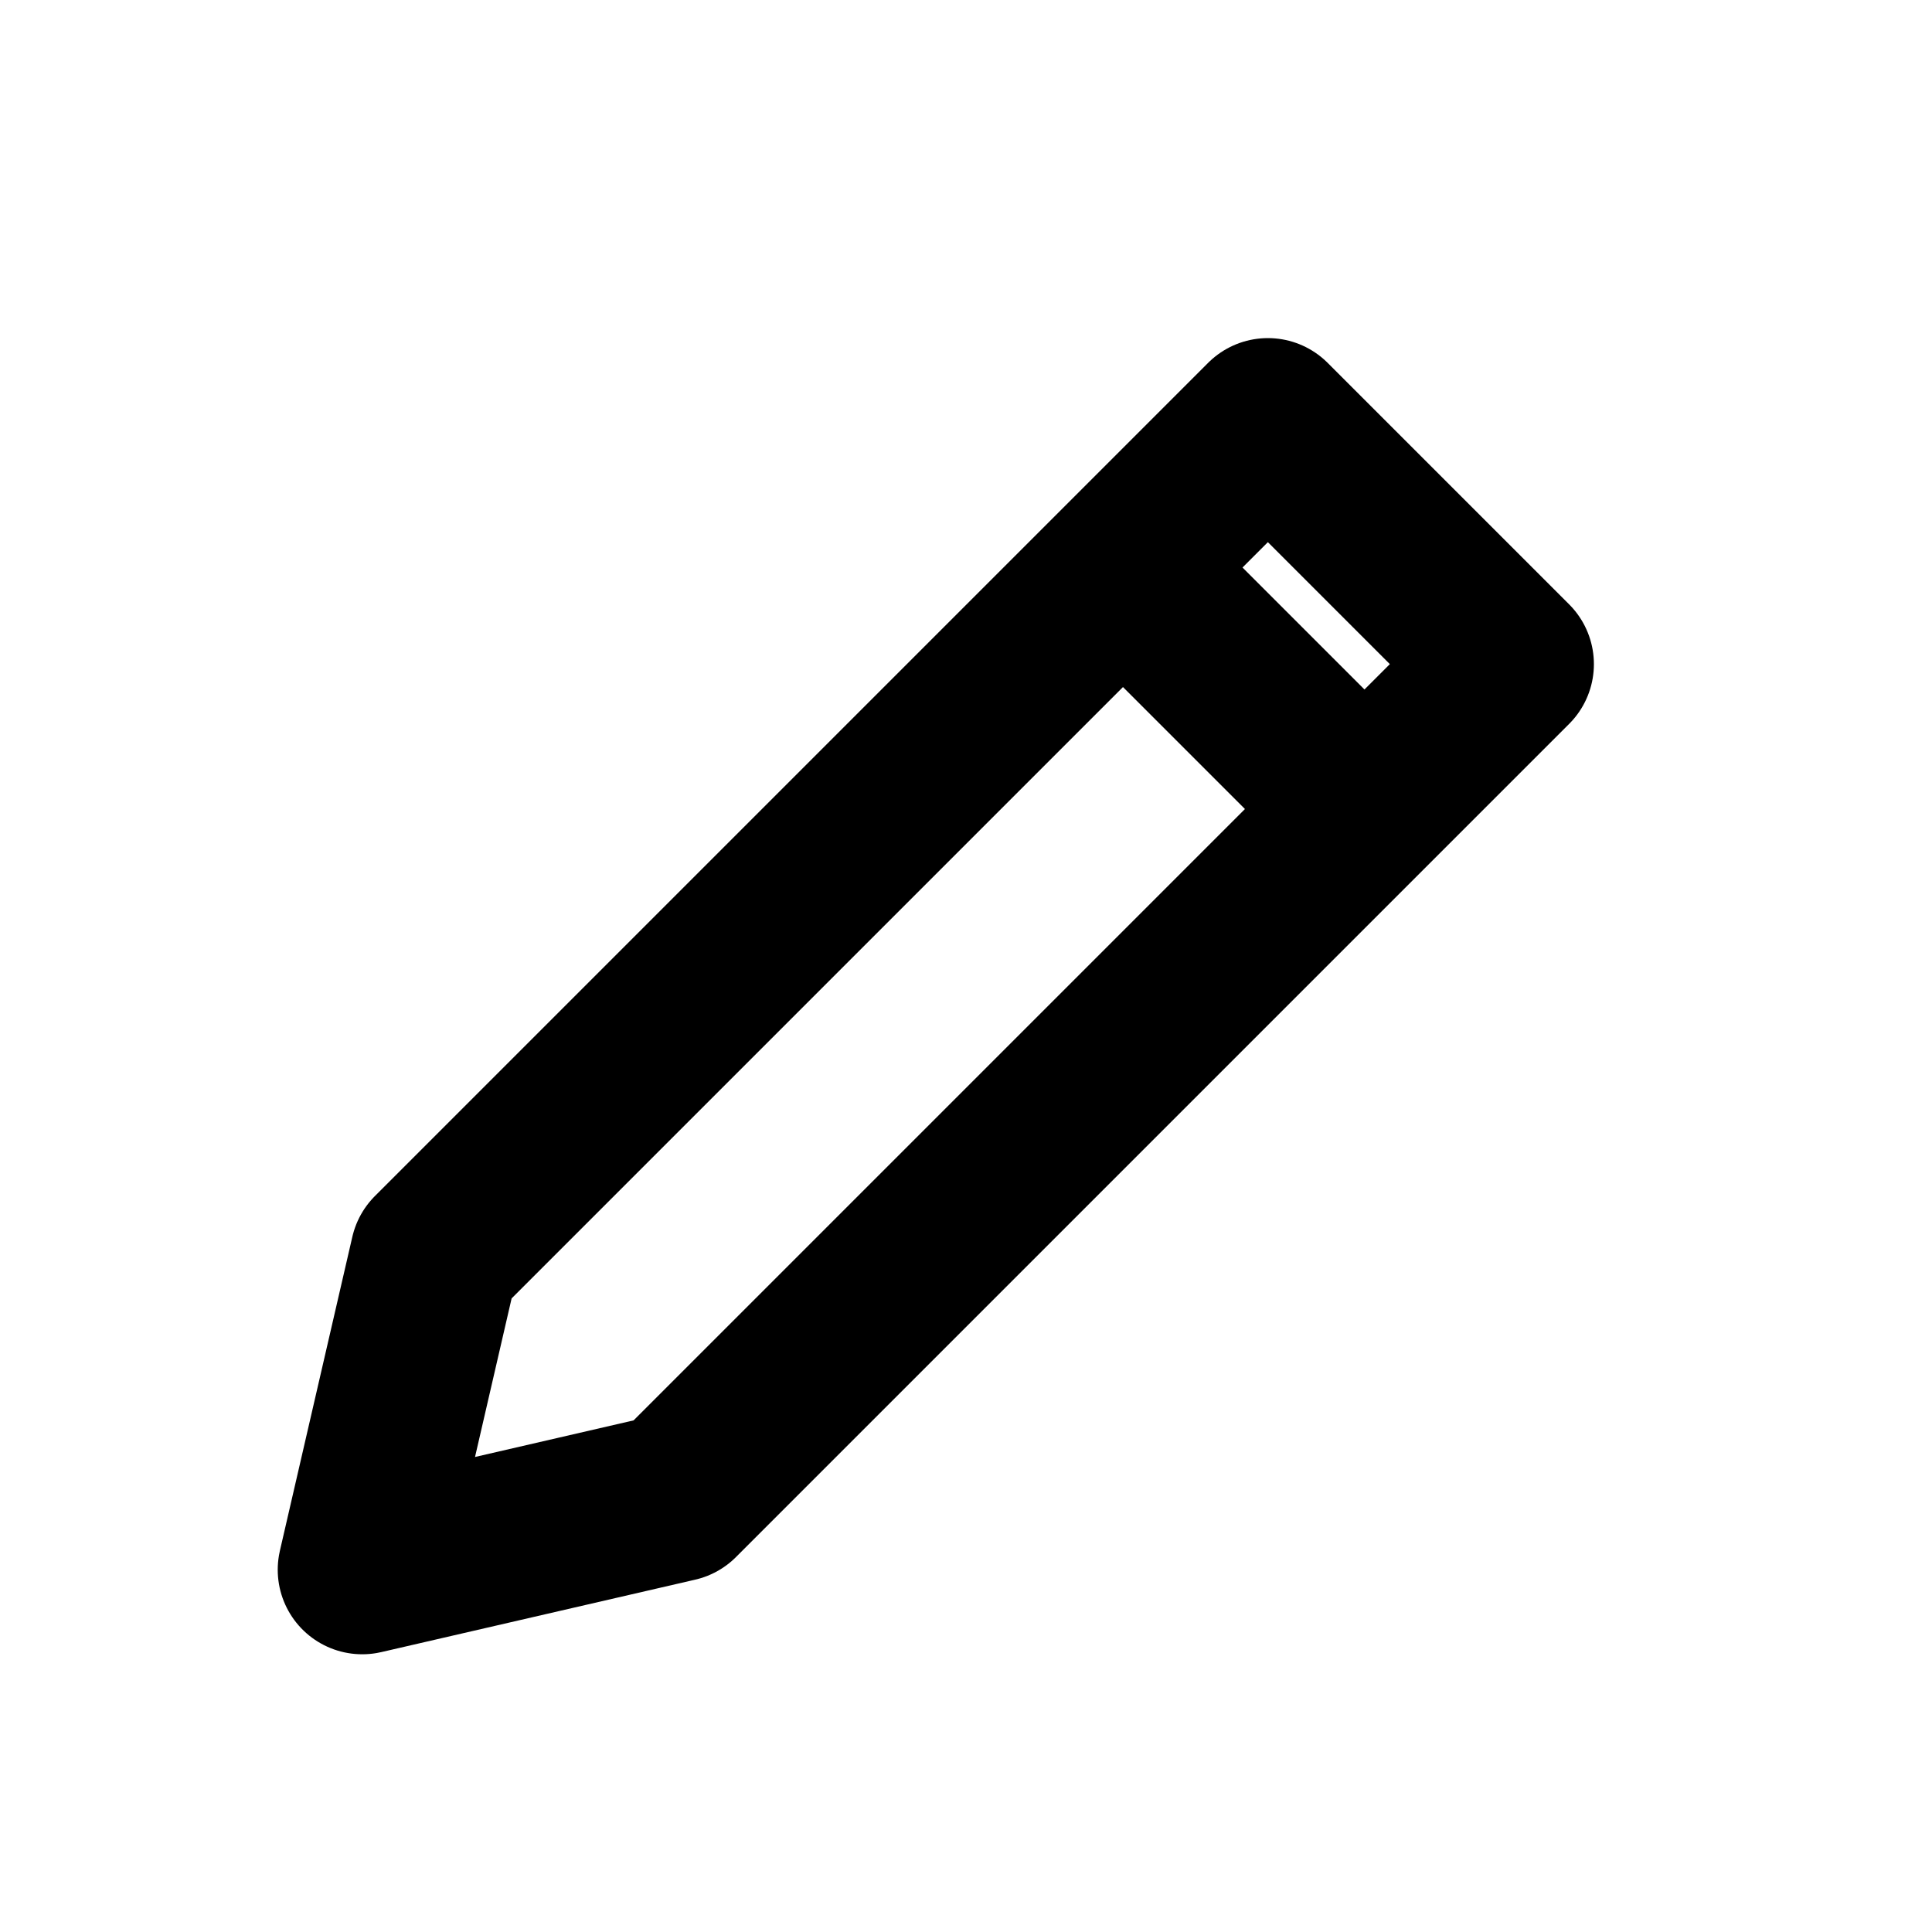
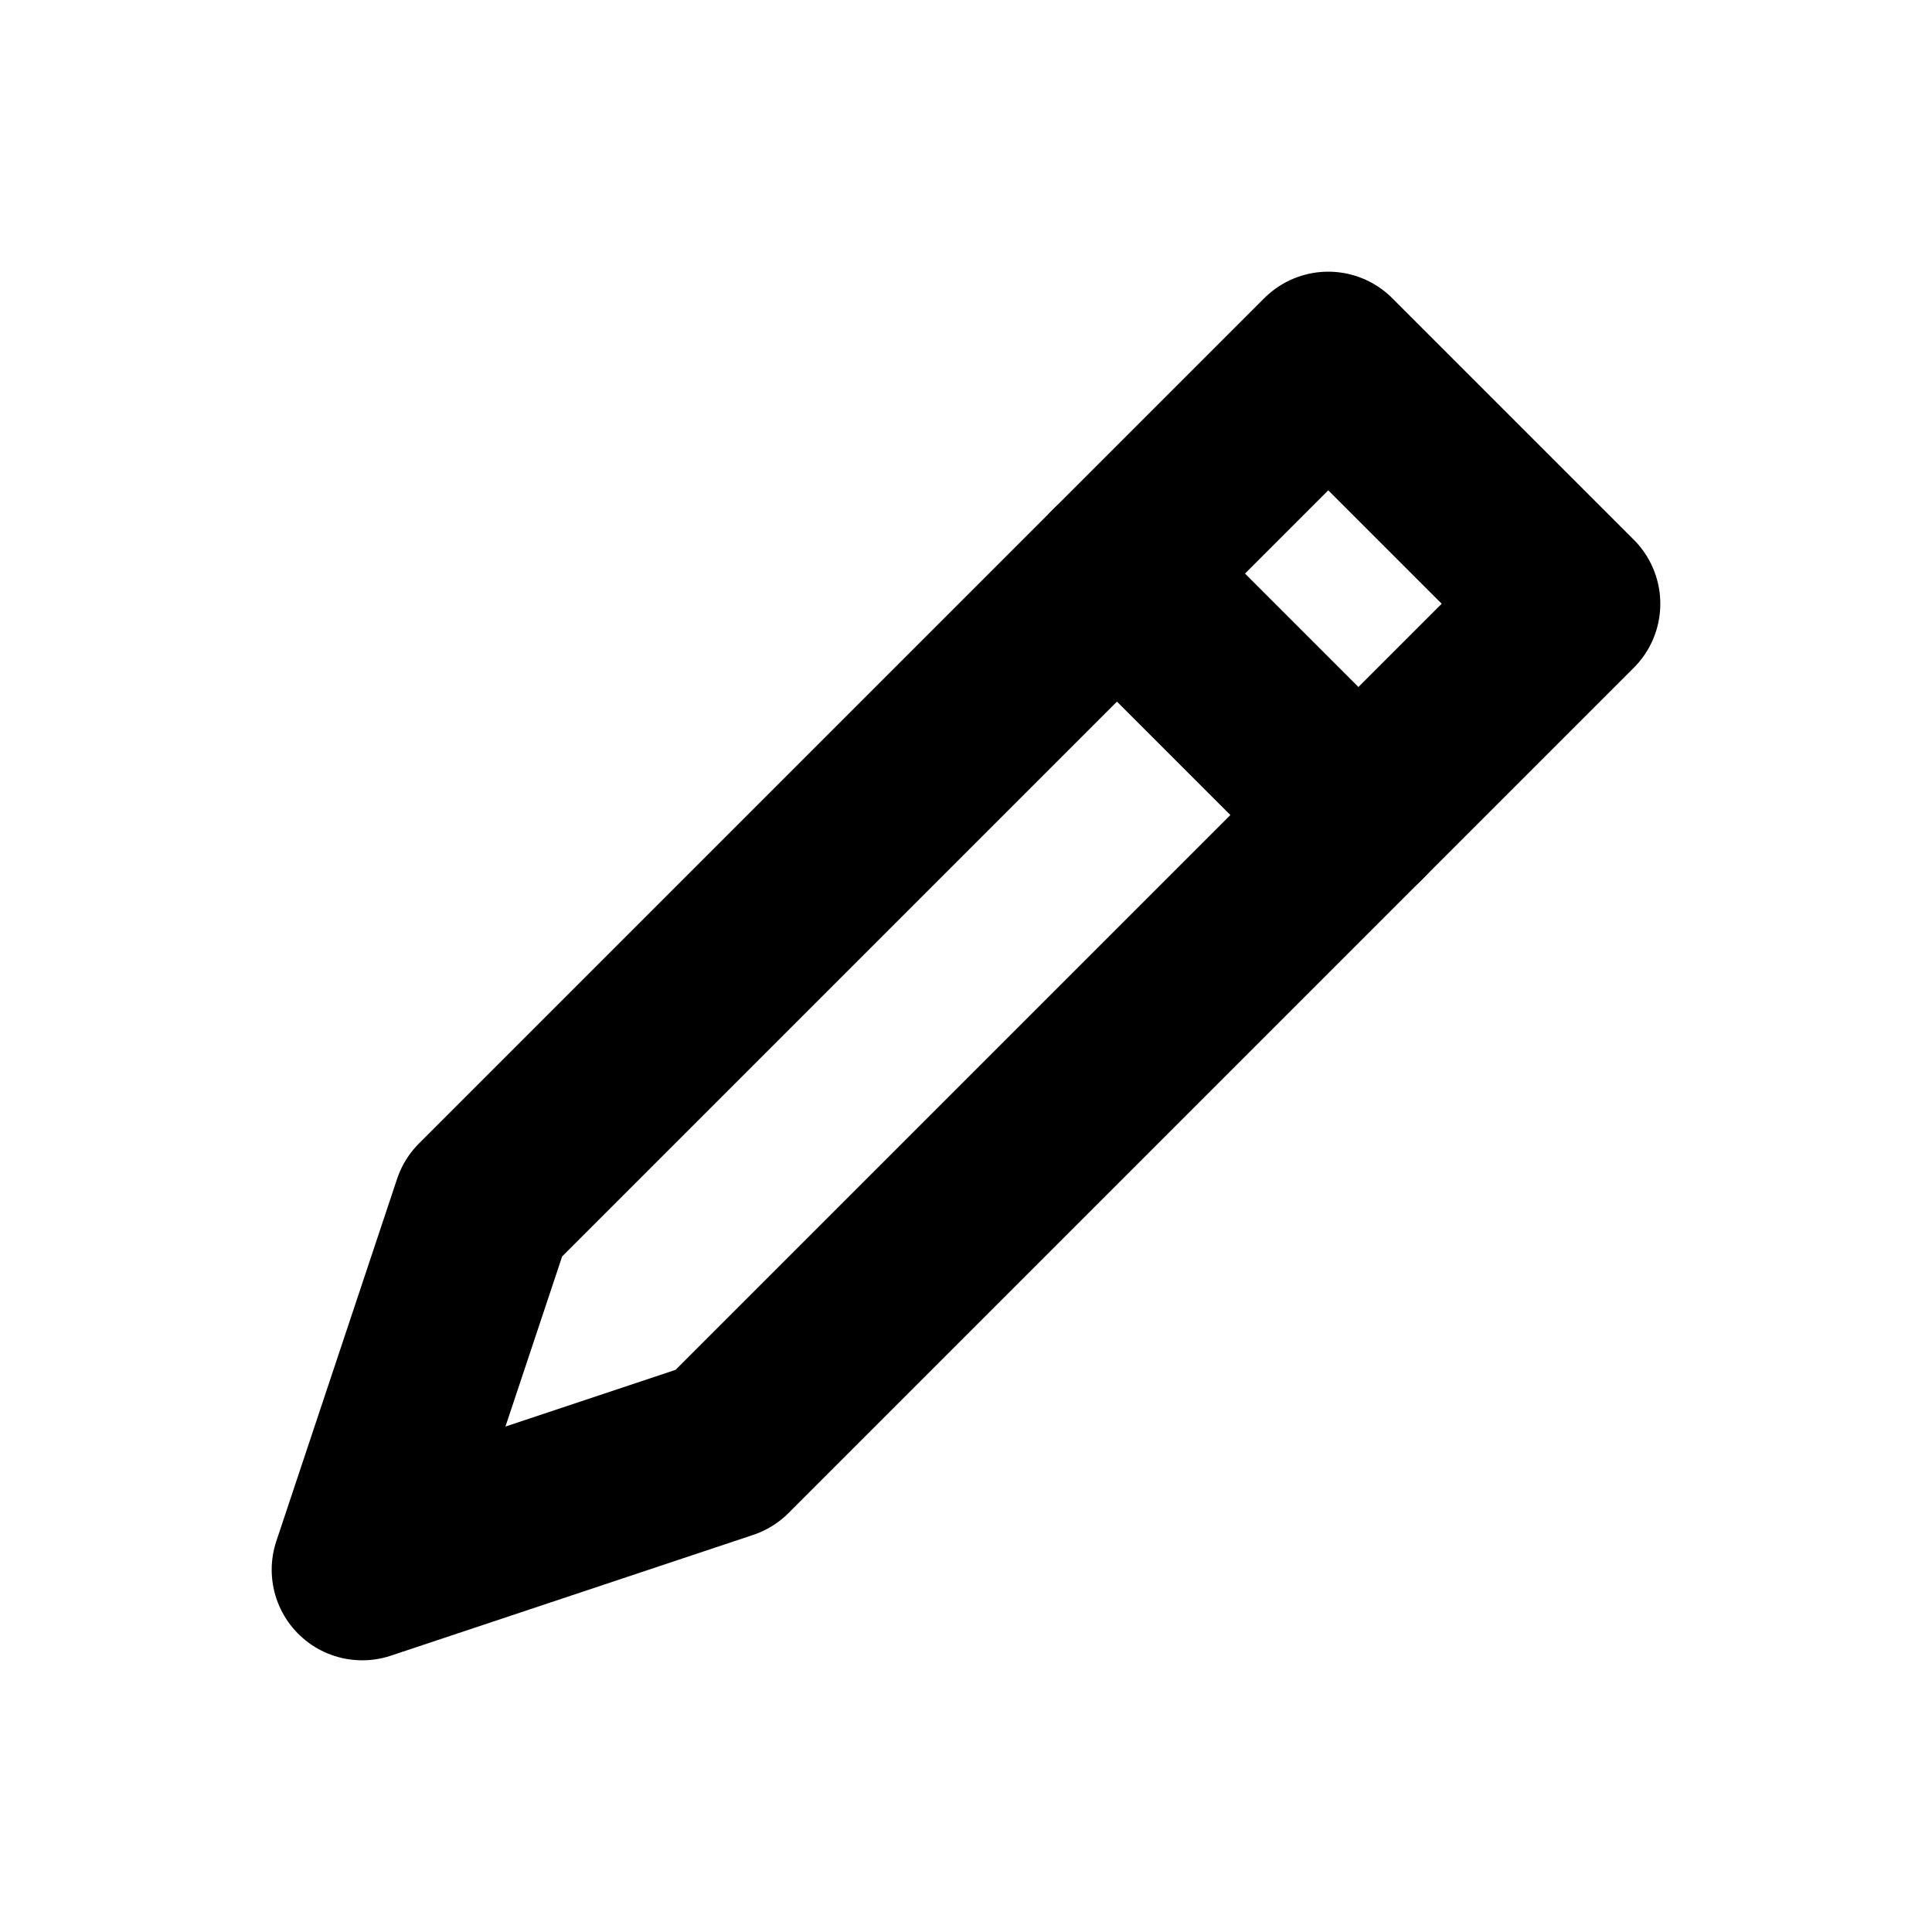
<svg xmlns="http://www.w3.org/2000/svg" width="16" height="16" viewBox="0 0 16 16">
-   <path d="M3 13l.6-2.6L10.5 3.5l2 2-6.9 6.9L3 13zM9.3 4.7l2 2" stroke="#000" stroke-width="1.4" fill="none" stroke-linejoin="round" />
+   <g fill="none" stroke="currentColor" stroke-width="1.5" stroke-linecap="round" stroke-linejoin="round">
+     <path d="M3 13l1-3 7-7 2 2-7 7-3 1z" />
+     <path d="M9.25 4.75l2 2" />
+   </g>
</svg>
